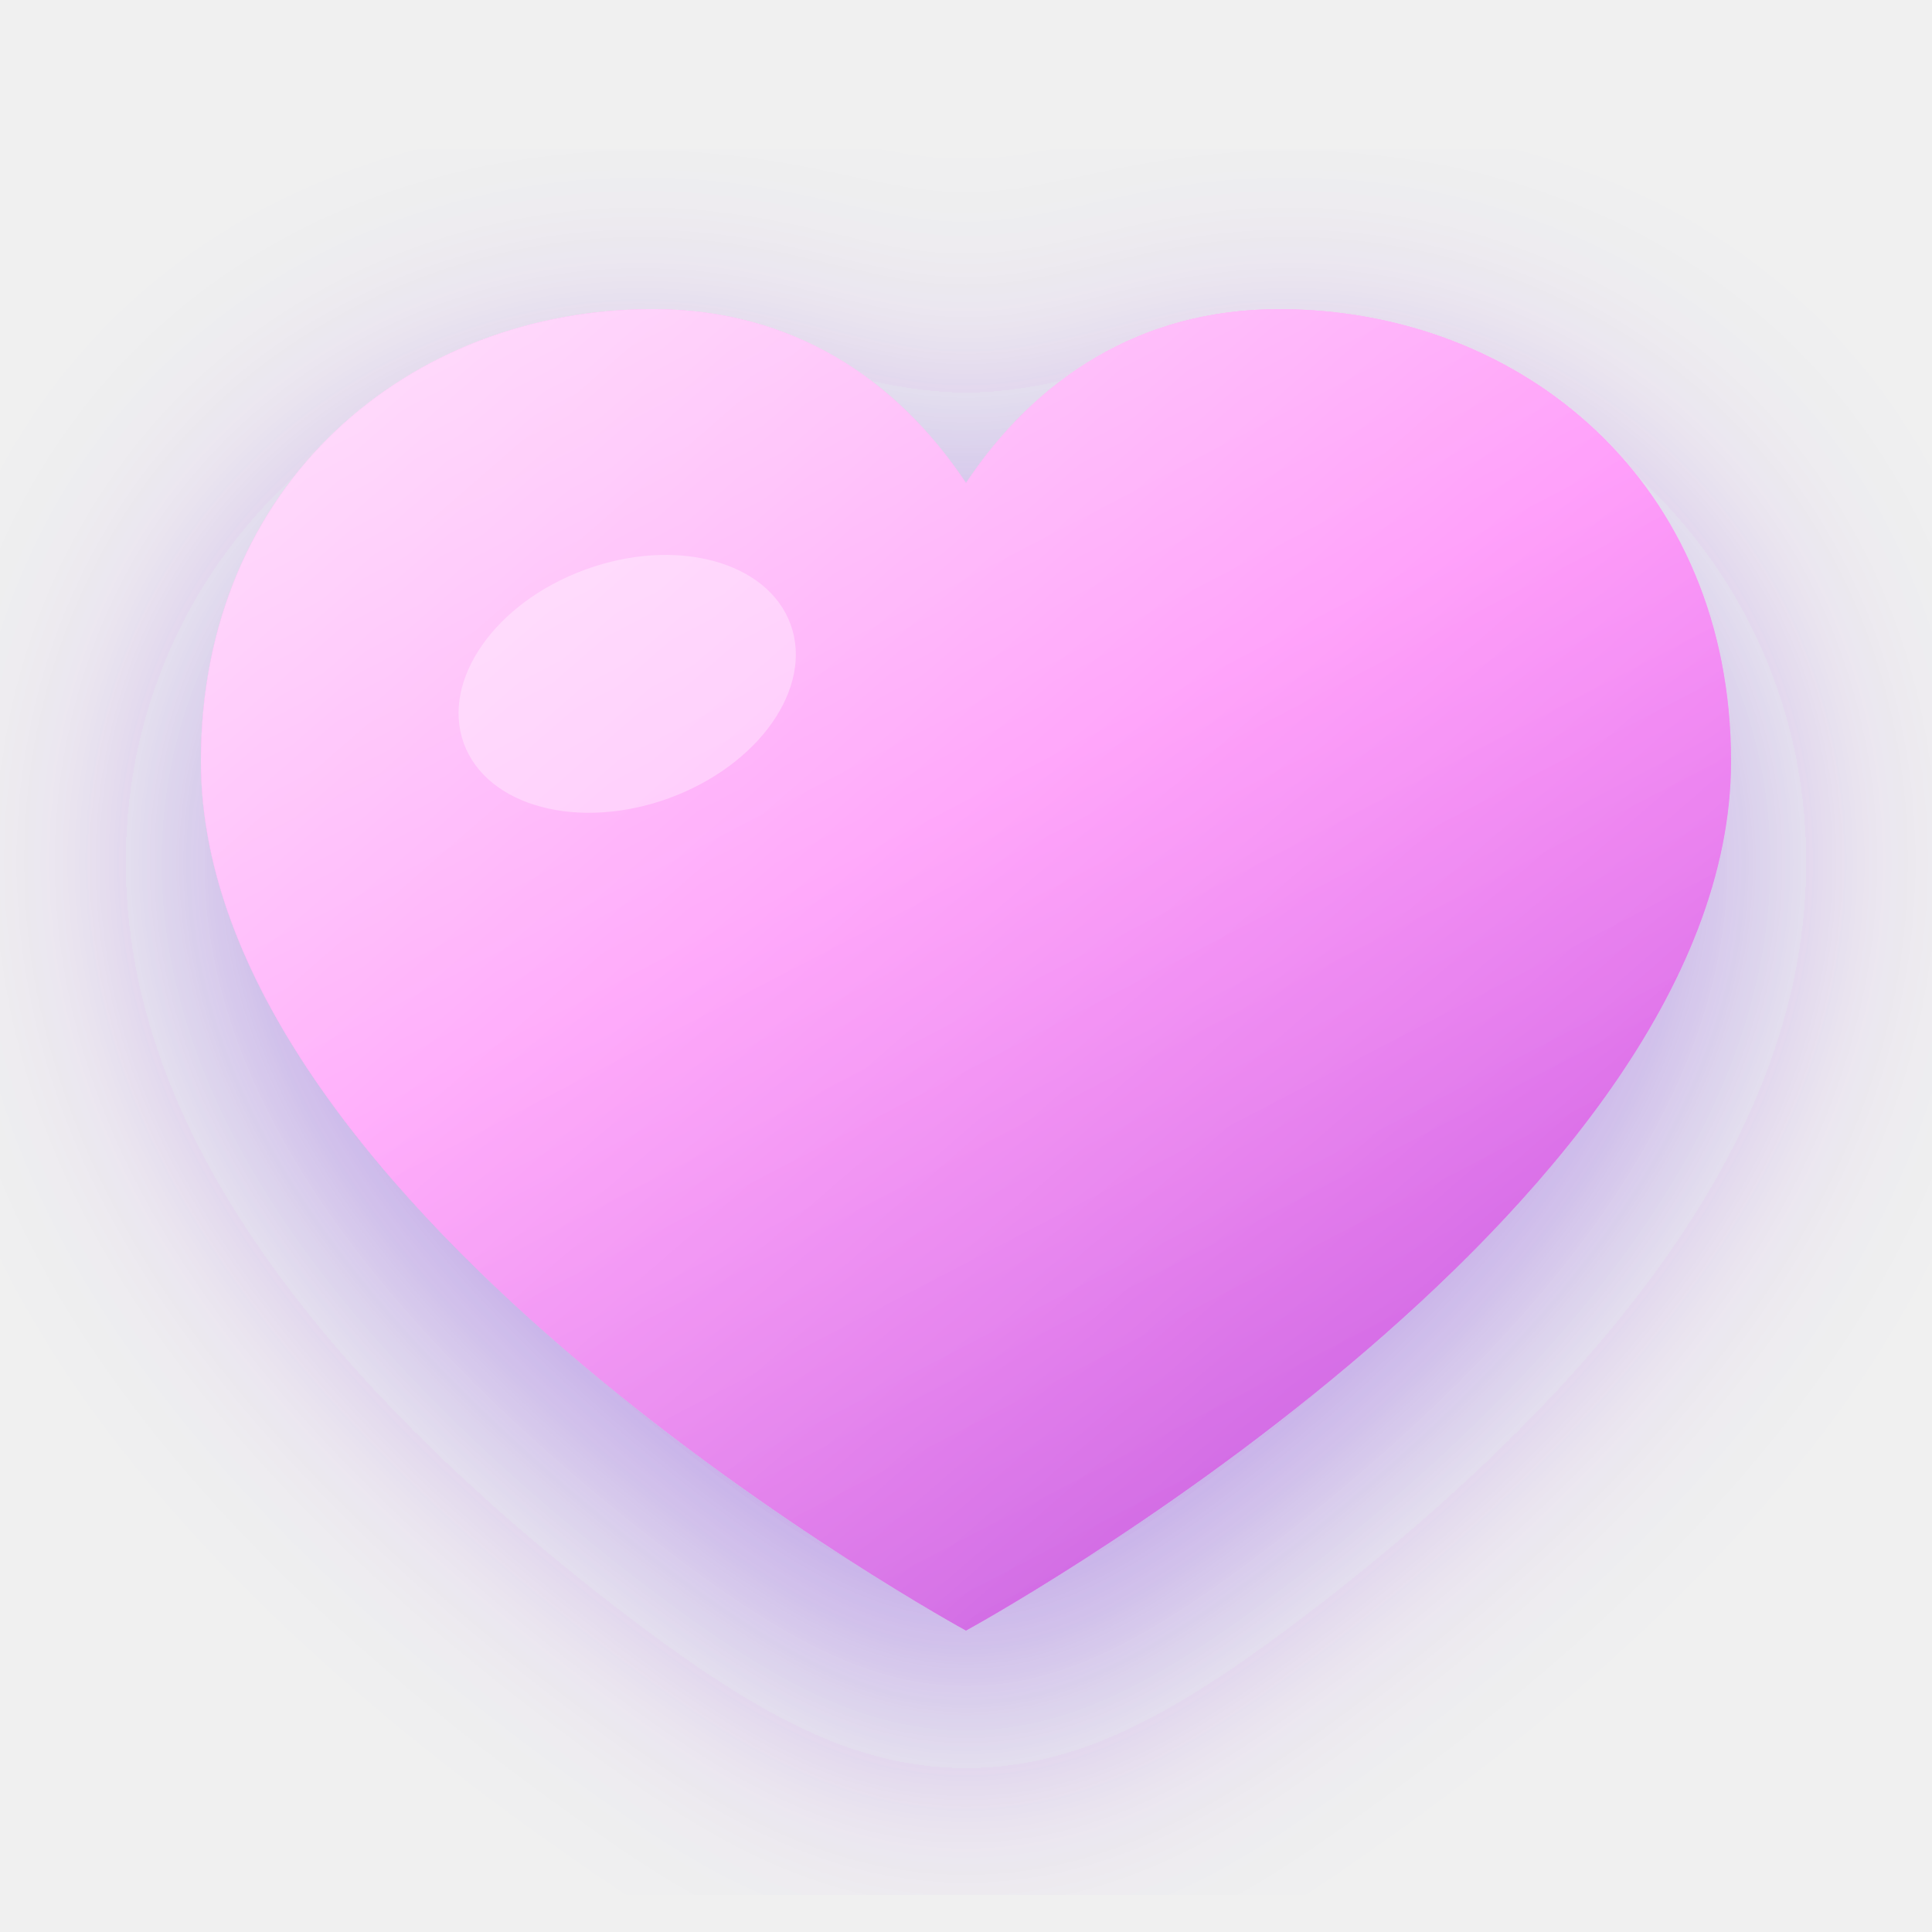
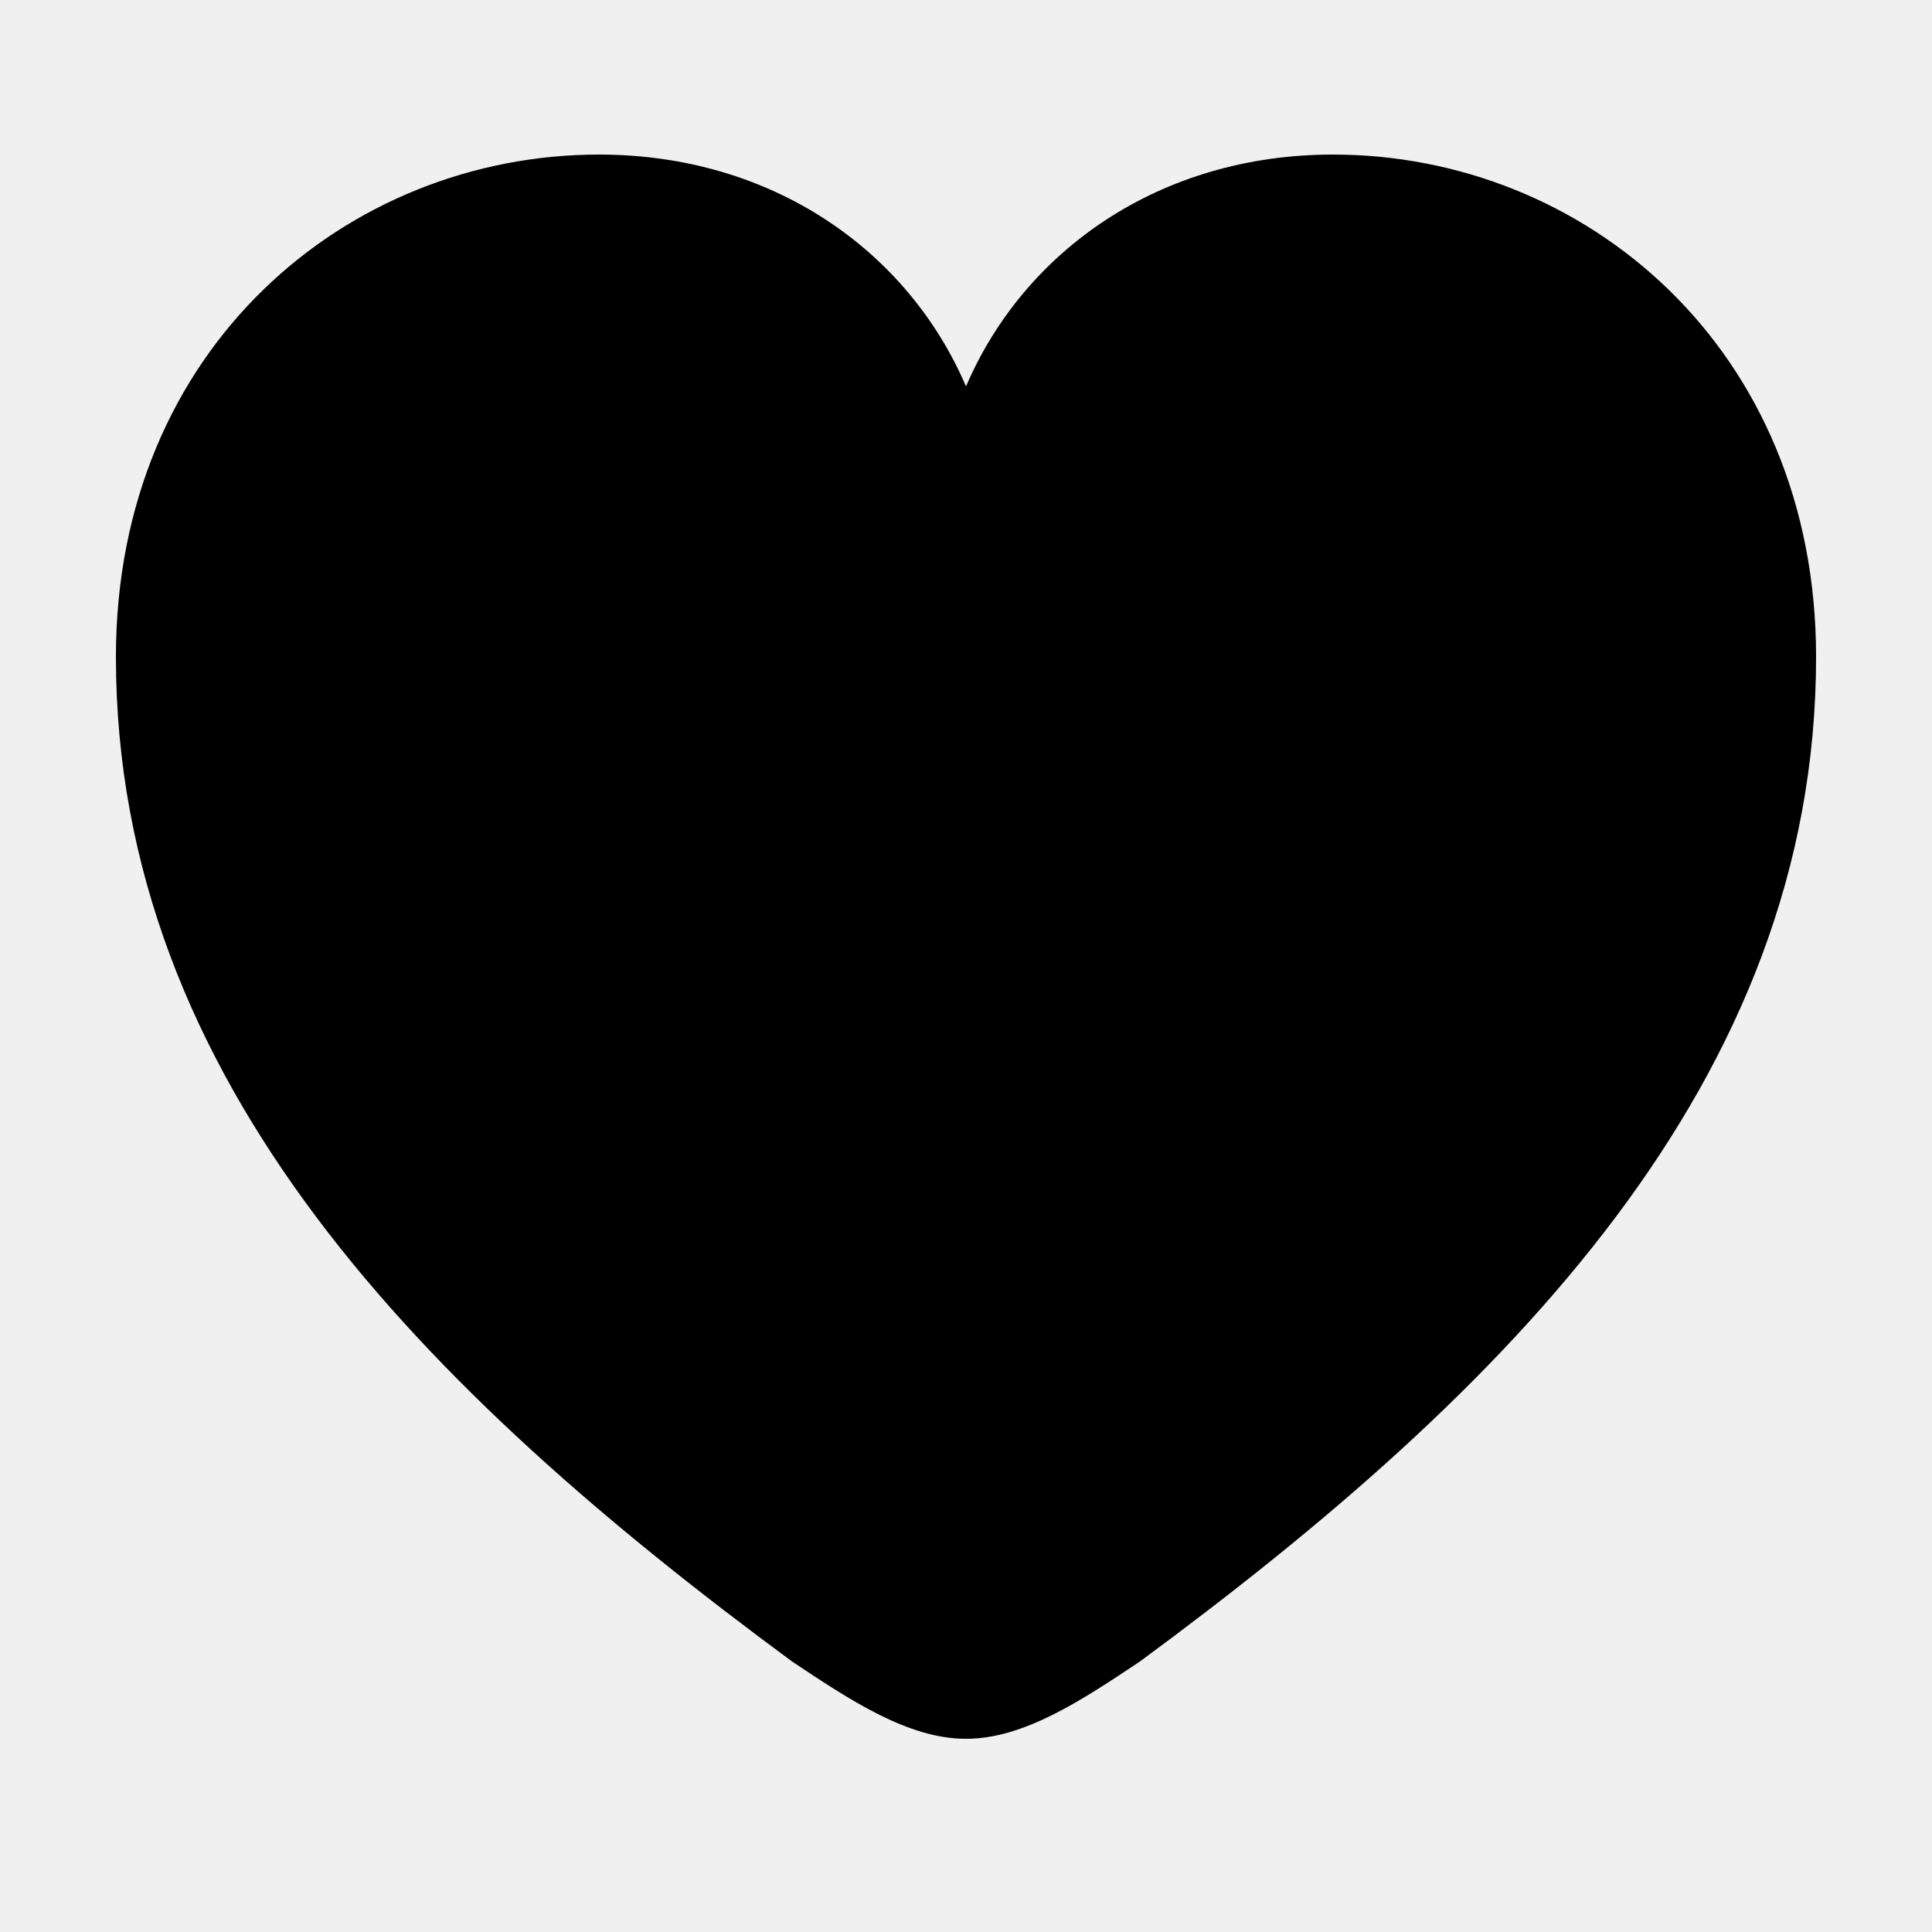
<svg xmlns="http://www.w3.org/2000/svg" viewBox="0 0 100 100">
-   <defs>
-     <linearGradient id="heartMain" x1="0%" y1="0%" x2="60%" y2="100%">
-       <stop offset="0%" style="stop-color:#ff9ff3" />
-       <stop offset="50%" style="stop-color:#ff6ef7" />
-       <stop offset="100%" style="stop-color:#c44ddd" />
-     </linearGradient>
-     <linearGradient id="highlight" x1="0%" y1="0%" x2="100%" y2="100%">
-       <stop offset="0%" style="stop-color:#ffffff;stop-opacity:0.7" />
-       <stop offset="100%" style="stop-color:#ffffff;stop-opacity:0" />
-     </linearGradient>
-     <filter id="shadow" x="-20%" y="-20%" width="140%" height="140%">
-       <feDropShadow dx="0" dy="3" stdDeviation="4" flood-color="#6d28d9" flood-opacity="0.4" />
-     </filter>
-   </defs>
-   <g transform="translate(50,52) scale(1.8)" filter="url(#shadow)">
-     <path d="M0 18 C0 18 -22 6 -22 -7 C-22 -15 -16 -20 -9 -20 C-5 -20 -2 -18 0 -15 C2 -18 5 -20 9 -20 C16 -20 22 -15 22 -7 C22 6 0 18 0 18Z" fill="url(#heartMain)" />
-   </g>
-   <g transform="translate(50,52) scale(1.8)">
-     <path d="M0 18 C0 18 -22 6 -22 -7 C-22 -15 -16 -20 -9 -20 C-5 -20 -2 -18 0 -15 C2 -18 5 -20 9 -20 C16 -20 22 -15 22 -7 C22 6 0 18 0 18Z" fill="url(#highlight)" />
-     <ellipse cx="-6" cy="-12" rx="5" ry="3.5" fill="white" opacity="0.35" transform="rotate(-20)" />
-   </g>
+   <style>path{fill:#000}@media (prefers-color-scheme:dark){path{fill:#fff}}</style>
+   <path d="M50 90 C47 90 44 88 41 86 C22 72 6 56 6 34 C6 18 18 8 31 8 C40 8 47 13 50 20 C53 13 60 8 69 8 C82 8 94 18 94 34 C94 56 78 72 59 86 C56 88 53 90 50 90 Z" />
</svg>
